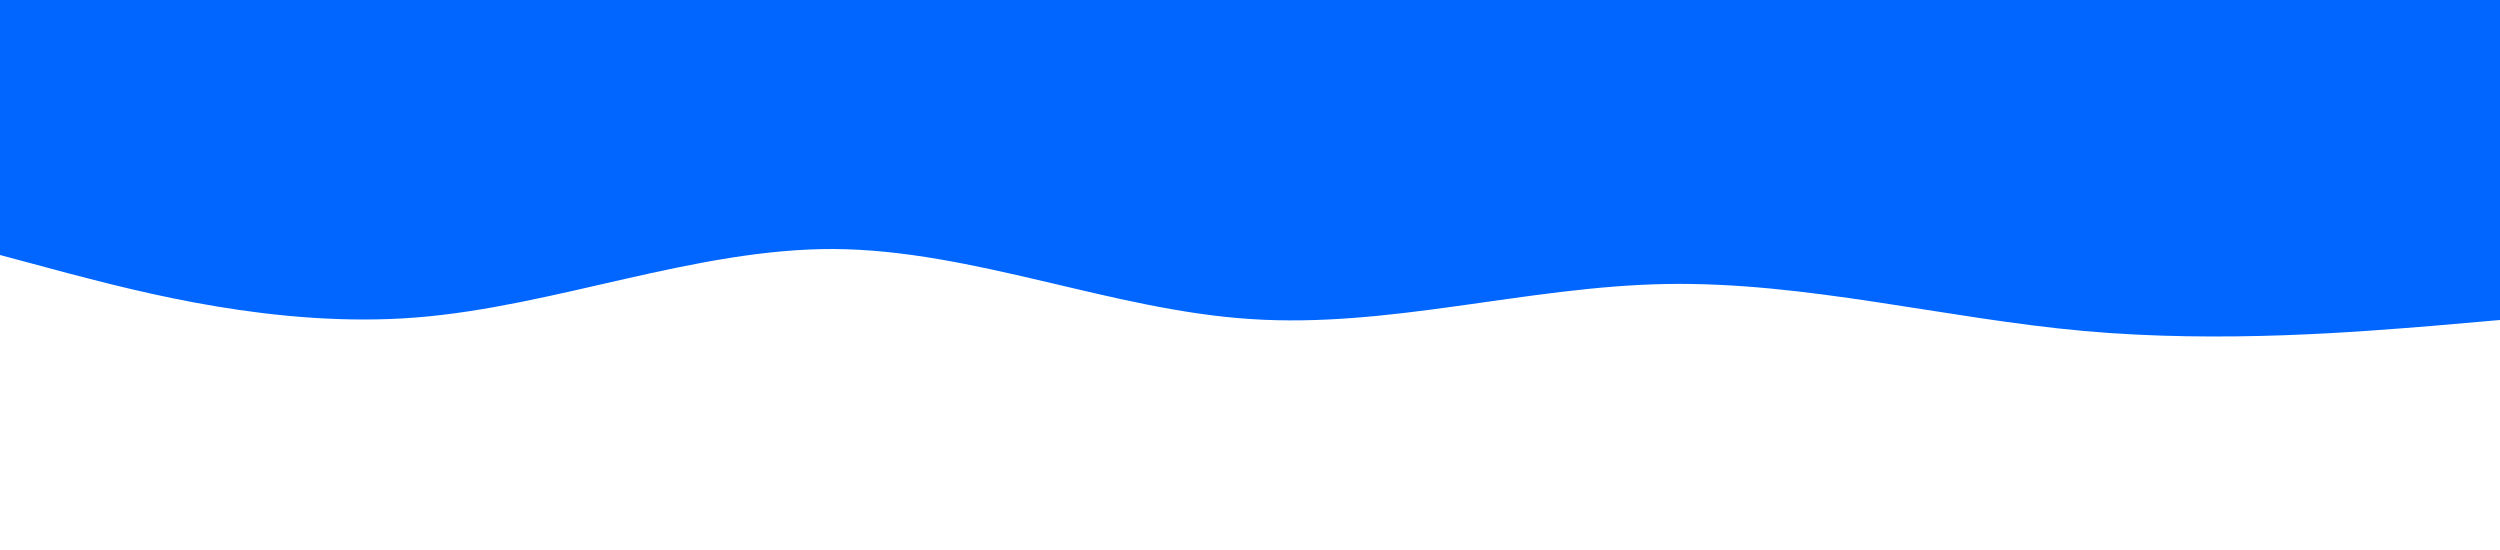
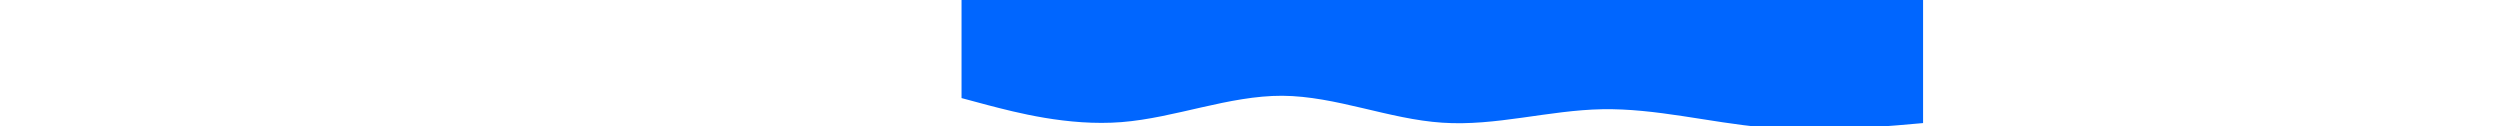
- <svg xmlns="http://www.w3.org/2000/svg" id="visual" viewBox="0 0 500 110" width="500" height="110" version="1.1">
+ <svg xmlns="http://www.w3.org/2000/svg" id="visual" viewBox="0 0 300 65" width="1200" height="60" version="1.1">
  <path d="M0 51L13.8 54.7C27.7 58.3 55.3 65.7 83.2 63.5C111 61.3 139 49.7 166.8 49.8C194.7 50 222.3 62 250 63.8C277.7 65.7 305.3 57.3 333.2 56.8C361 56.3 389 63.7 416.8 66.2C444.7 68.7 472.3 66.3 486.2 65.2L500 64L500 0L486.2 0C472.3 0 444.7 0 416.8 0C389 0 361 0 333.2 0C305.3 0 277.7 0 250 0C222.3 0 194.7 0 166.8 0C139 0 111 0 83.2 0C55.3 0 27.7 0 13.8 0L0 0Z" fill="#0066FF" stroke-linecap="round" stroke-linejoin="miter" />
</svg>
